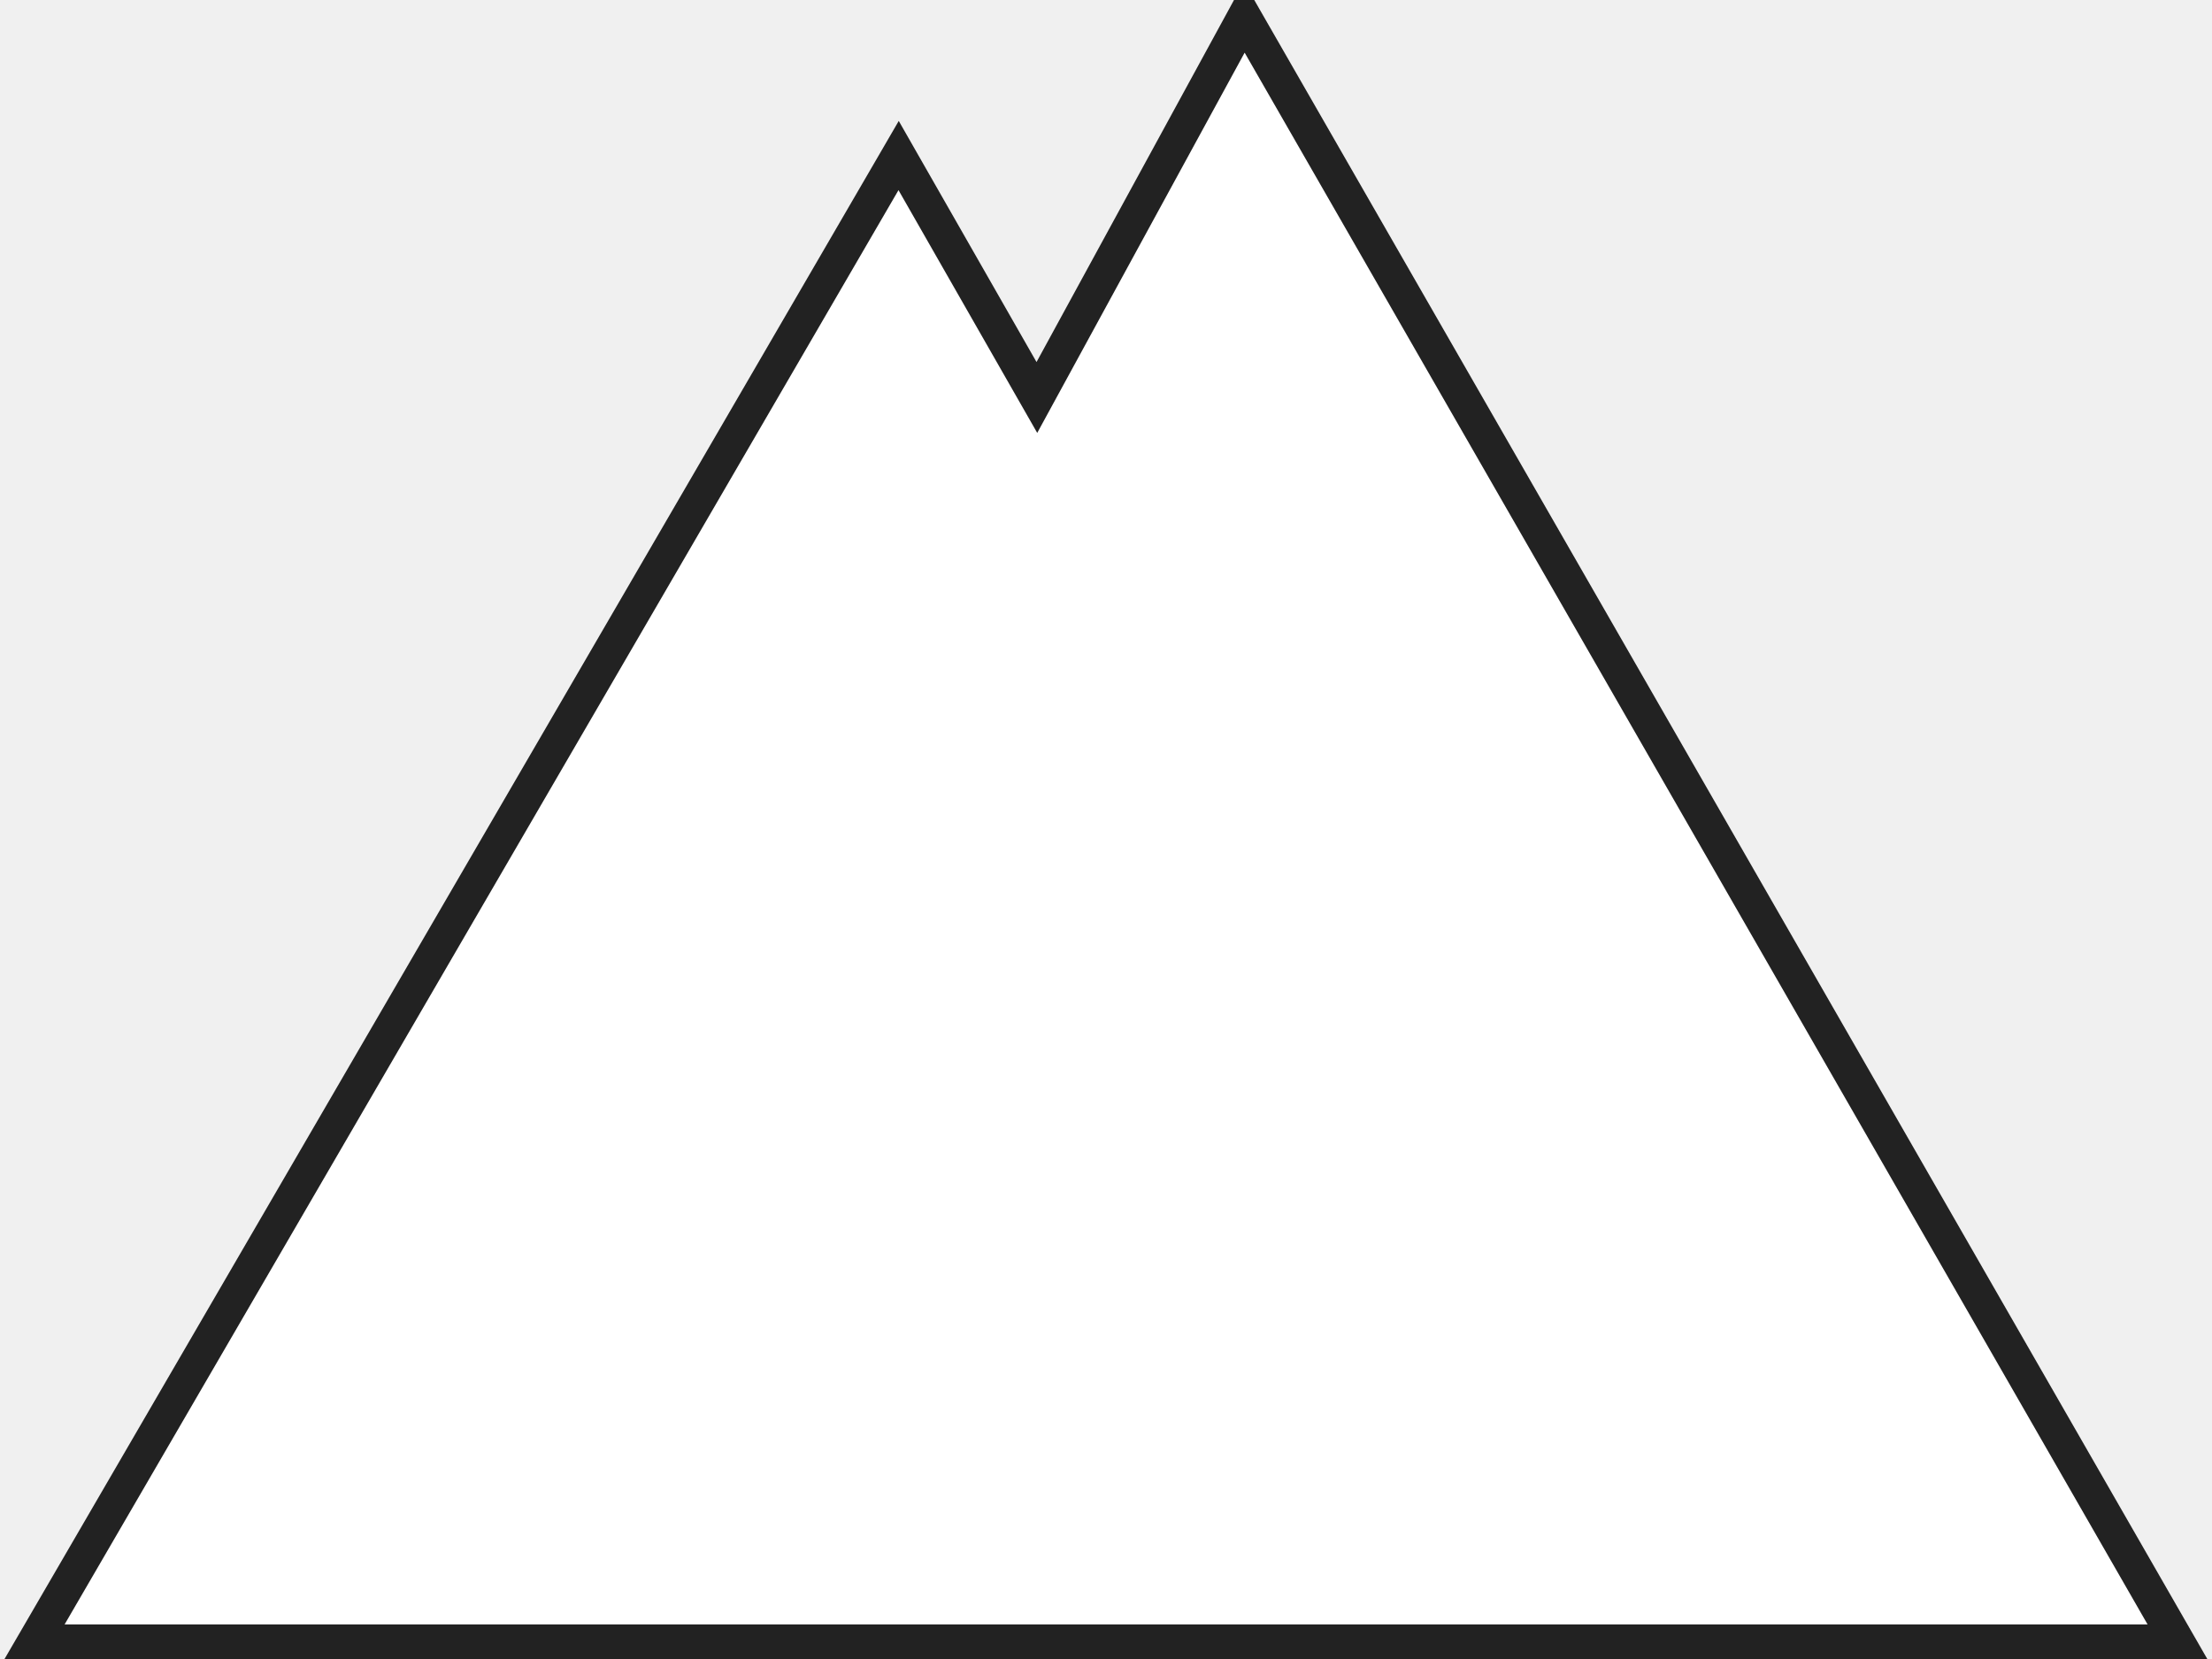
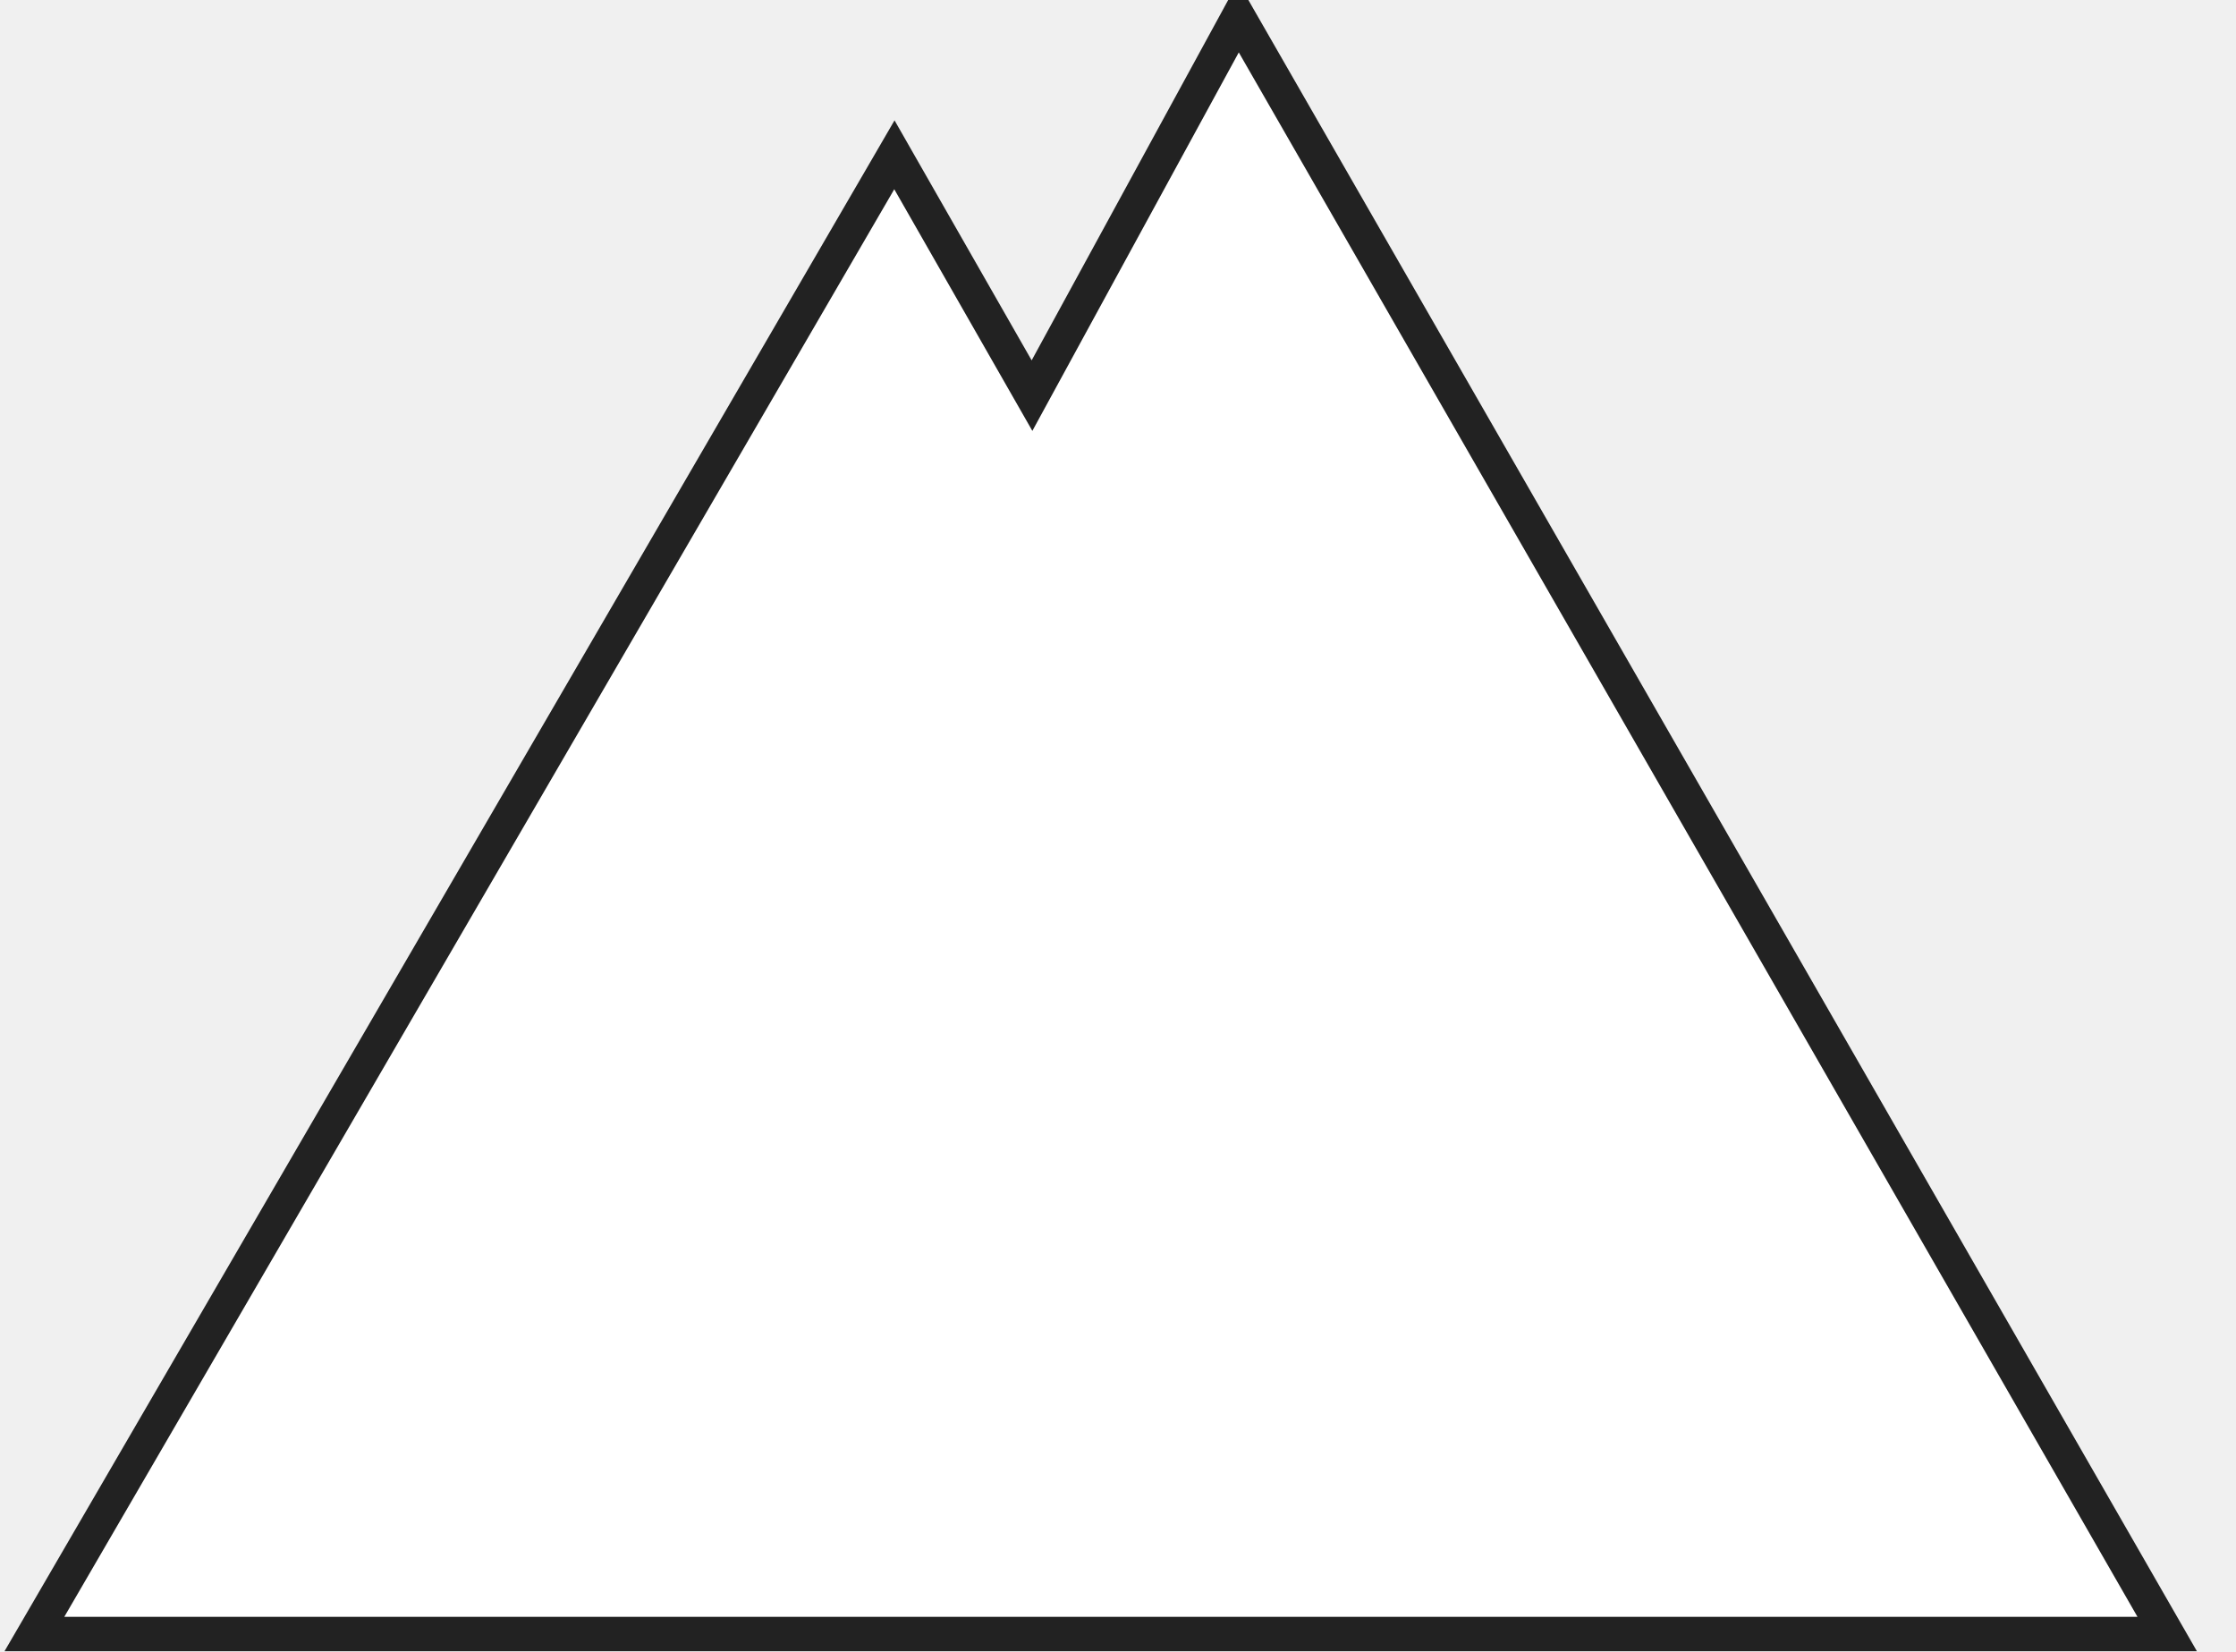
- <svg xmlns="http://www.w3.org/2000/svg" xmlns:xlink="http://www.w3.org/1999/xlink" width="64px" height="48px" viewBox="0 0 64 48" version="1.1">
+ <svg xmlns="http://www.w3.org/2000/svg" xmlns:xlink="http://www.w3.org/1999/xlink" width="65px" height="48px" viewBox="0 0 65 48" version="1.1">
  <defs>
    <path d="M63.434,47.251 C63.625,47.584 63.384,48 63,48 L1,48 C0.614,48 0.374,47.582 0.568,47.249 L25.568,4.249 C25.761,3.916 26.243,3.917 26.434,4.252 L29.99,10.474 L35.561,0.261 C35.748,-0.083 36.239,-0.088 36.434,0.251 L63.434,47.251 Z" id="path-1" />
    <path d="M63.434,47.251 C63.625,47.584 63.384,48 63,48 L1,48 C0.614,48 0.374,47.582 0.568,47.249 L25.568,4.249 C25.761,3.916 26.243,3.917 26.434,4.252 L29.99,10.474 L35.561,0.261 C35.748,-0.083 36.239,-0.088 36.434,0.251 L63.434,47.251 Z" id="path-3" />
  </defs>
  <g id="Picto-Export" stroke="none" stroke-width="1" fill="none" fill-rule="evenodd">
    <g id="Levels" transform="translate(-200, -50)">
      <g id="0-1-2-3-4-5" transform="translate(200, 50)">
        <g id="level_0_0">
          <mask id="mask-2" fill="white">
            <use xlink:href="#path-1" />
          </mask>
          <use id="Mountain" fill="#FFFFFF" xlink:href="#path-1" />
          <mask id="mask-4" fill="white">
            <use xlink:href="#path-3" />
          </mask>
          <path stroke="#222222" d="M63,47.5 L36,0.5 L30,11.5 L26,4.5 L1,47.5 L63,47.5 Z" />
        </g>
      </g>
    </g>
  </g>
</svg>
